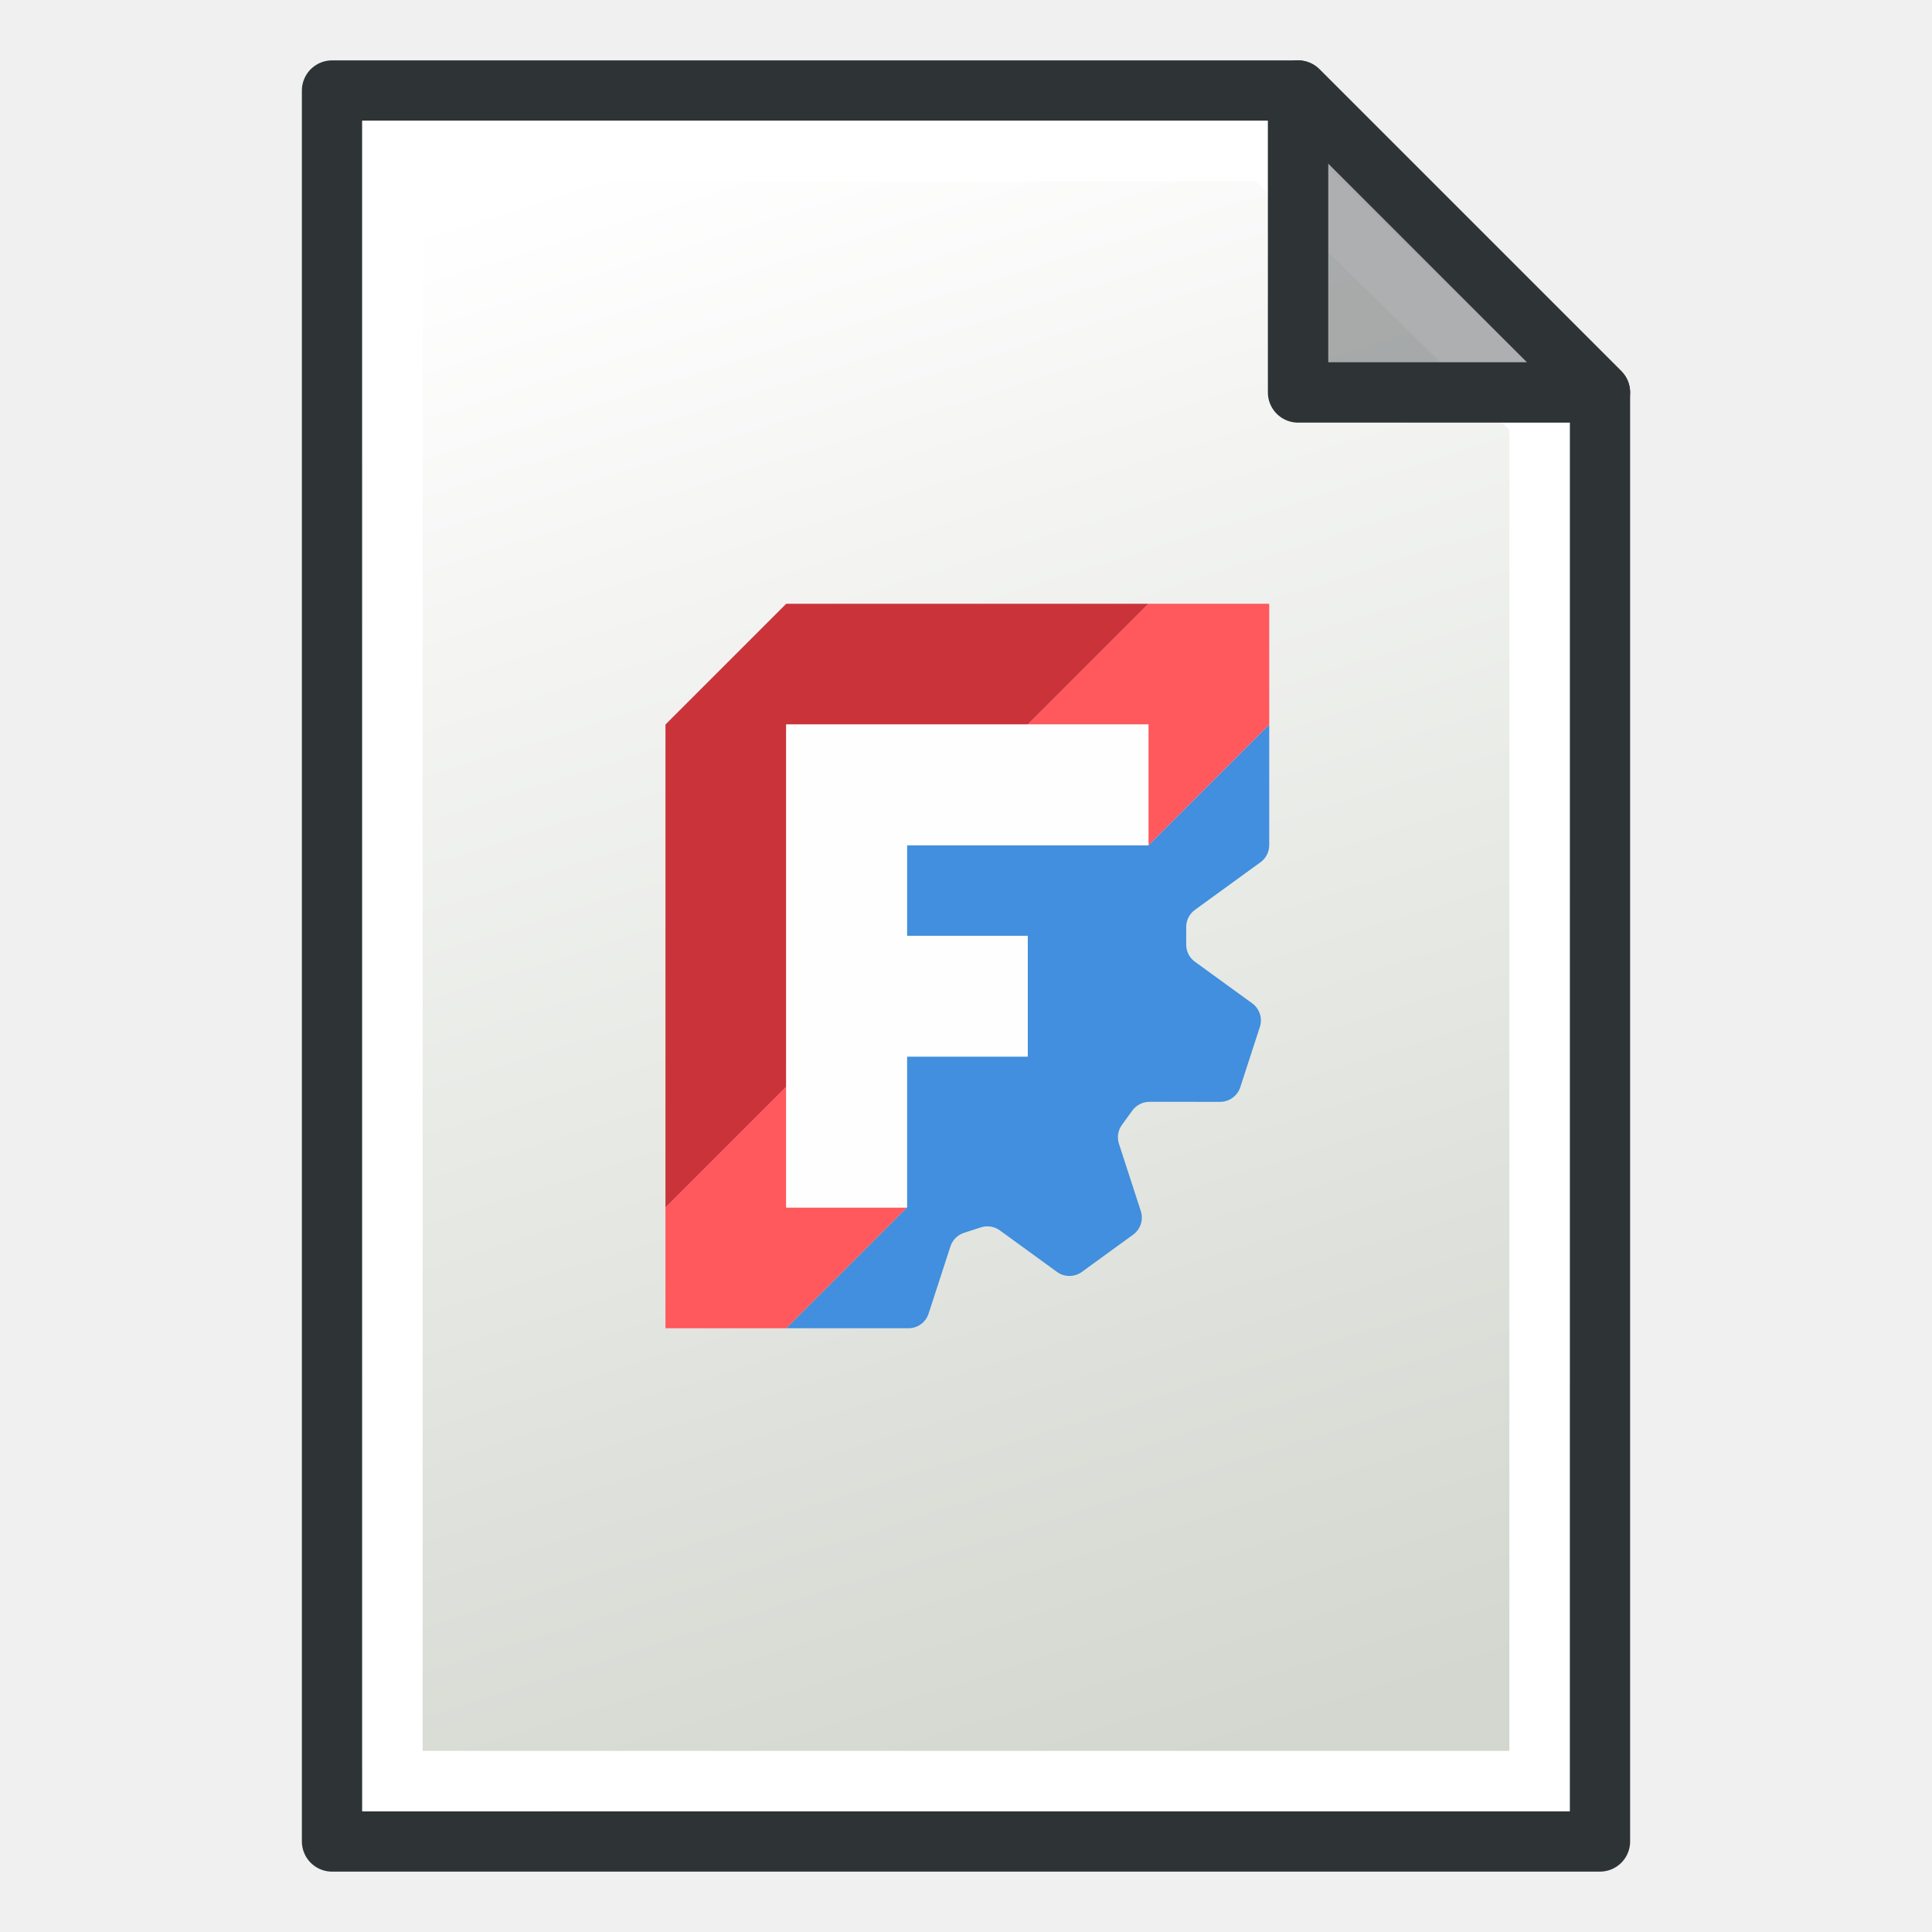
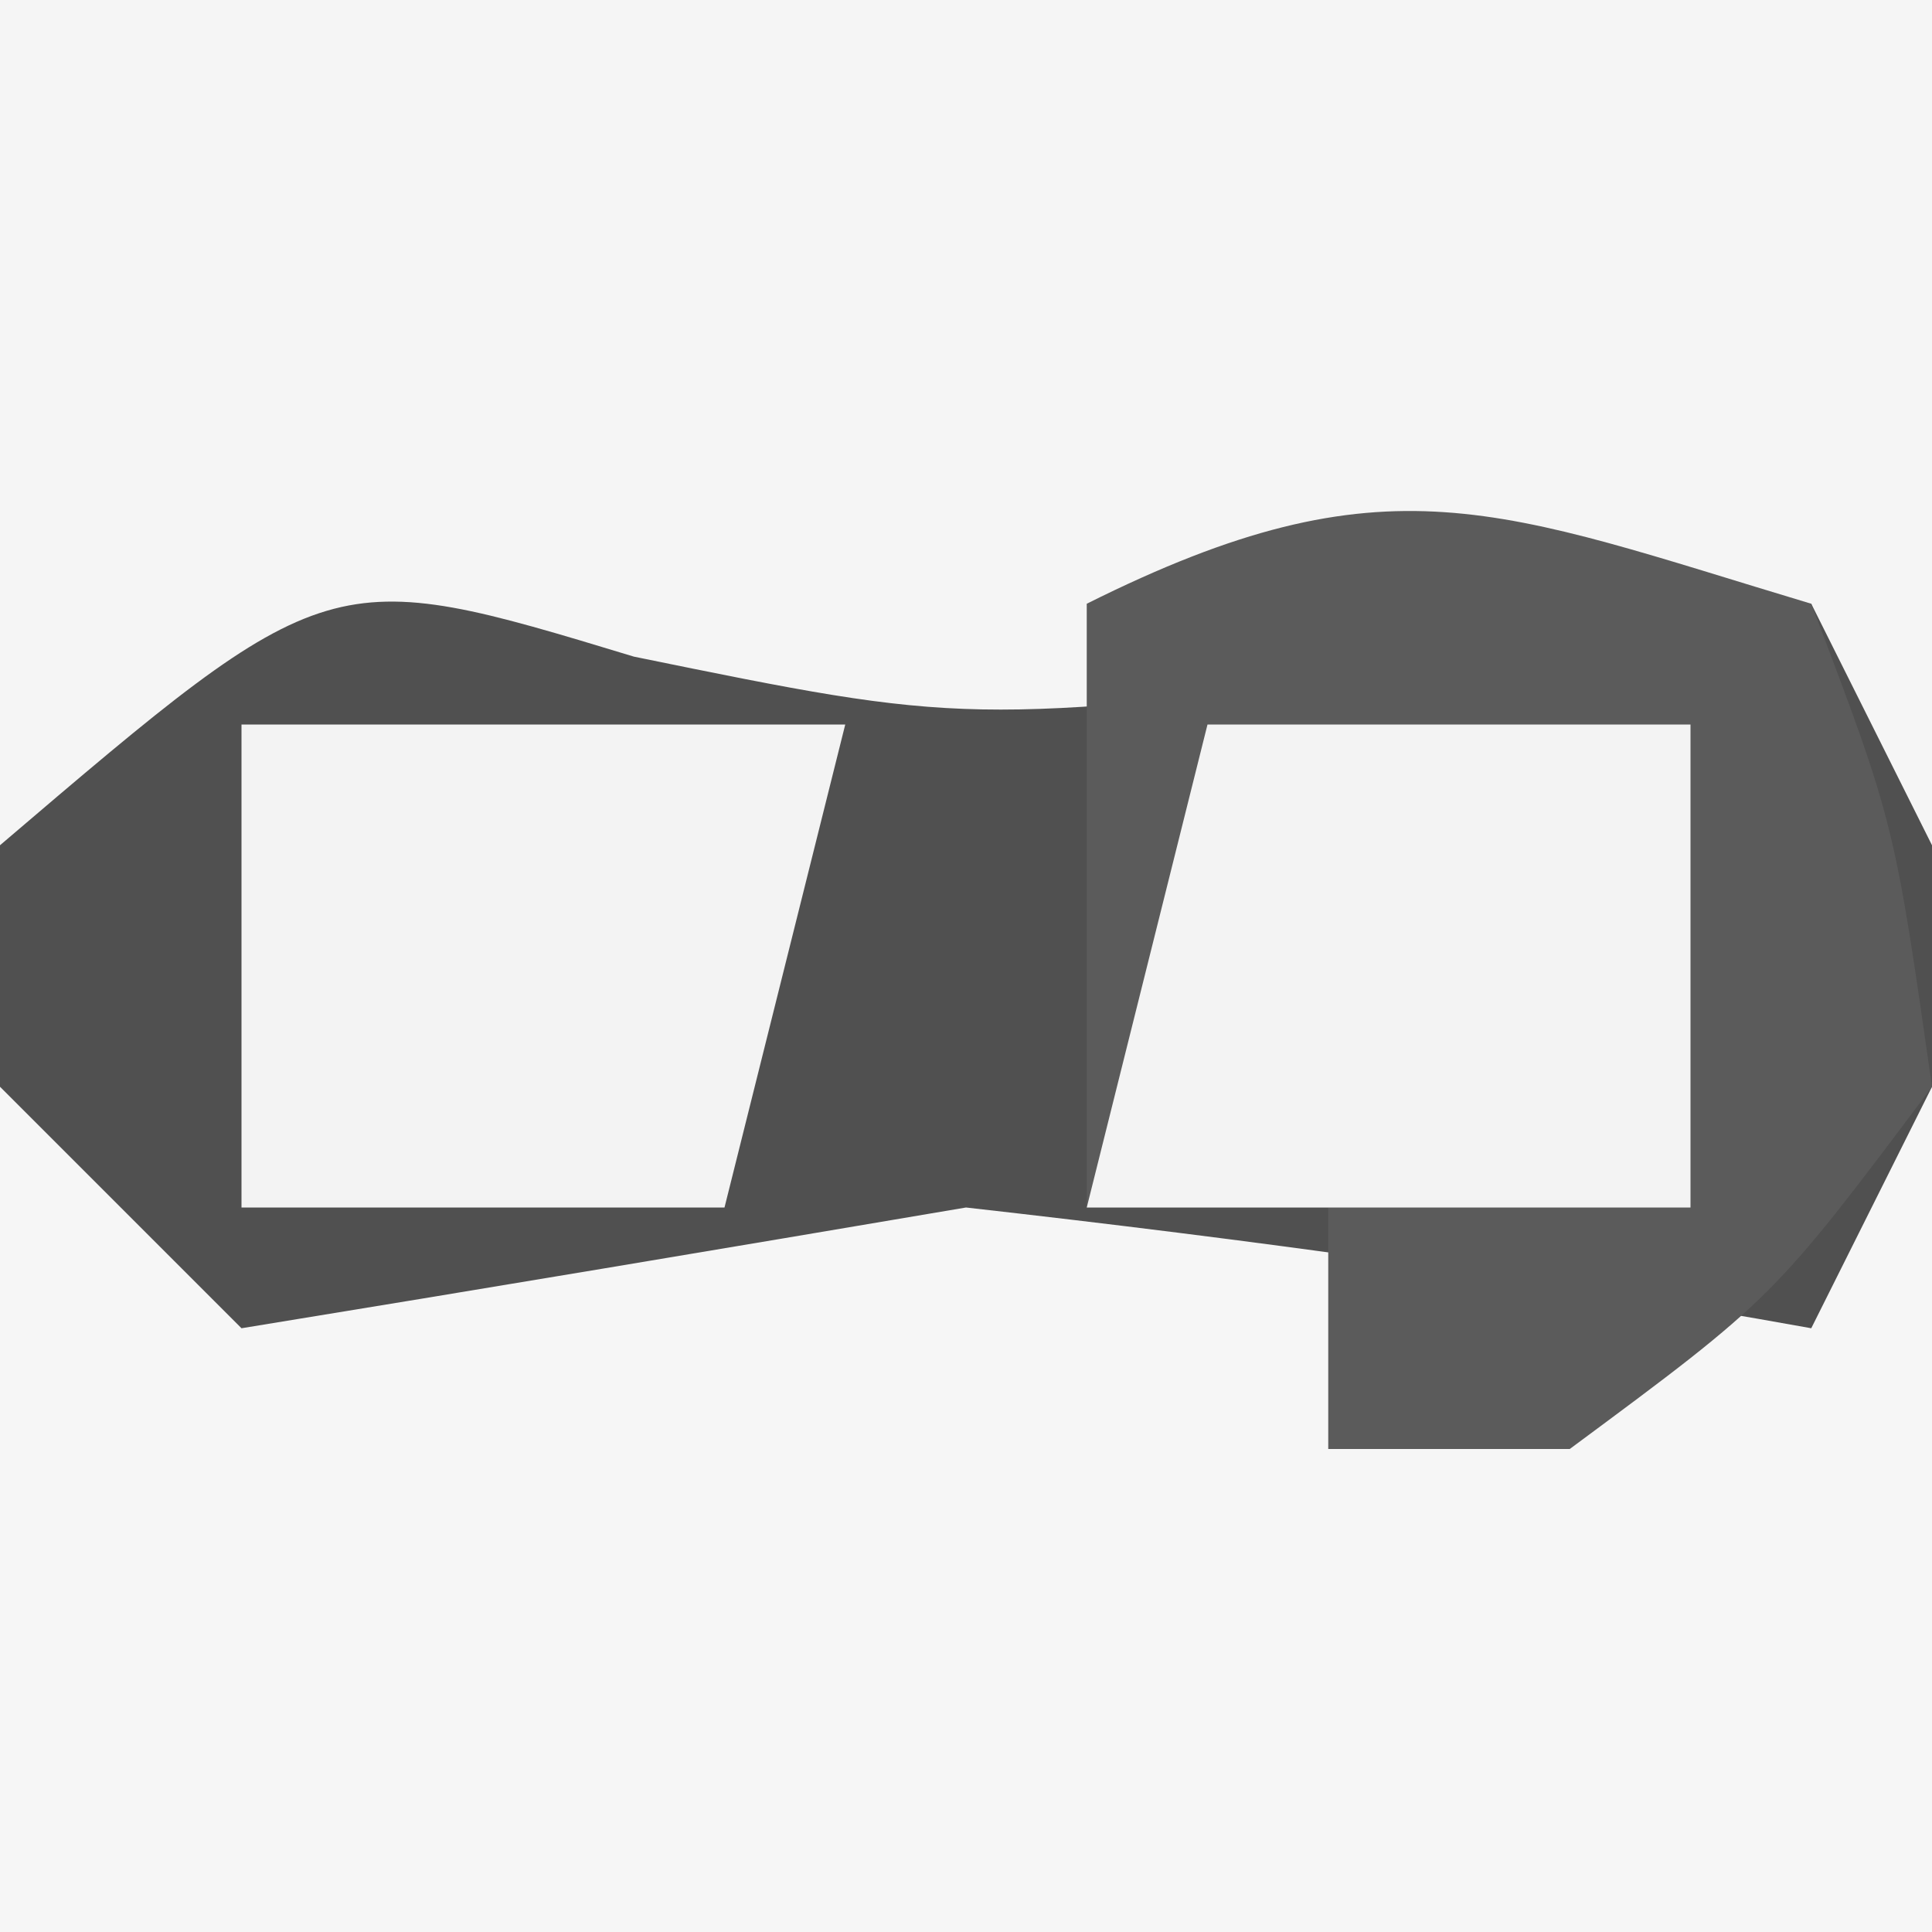
- <svg xmlns="http://www.w3.org/2000/svg" xmlns:xlink="http://www.w3.org/1999/xlink" width="64" height="64" id="svg2869" version="1.1" viewBox="0 0 64 64">
-   <defs id="defs2871">
-     <linearGradient xlink:href="#linearGradient3765" id="linearGradient3771" x1="98" y1="1047.362" x2="81" y2="993.362" gradientUnits="userSpaceOnUse" gradientTransform="translate(-60,-988.3622)" />
-     <linearGradient id="linearGradient3765">
-       <stop style="stop-color:#d3d7cf;stop-opacity:1;" offset="0" id="stop3767" />
-       <stop style="stop-color:#ffffff;stop-opacity:1" offset="1" id="stop3769" />
-     </linearGradient>
-   </defs>
-   <g id="layer3" style="display:inline">
-     <g id="layer3-3" style="display:inline">
-       <path style="fill:url(#linearGradient3771);fill-opacity:1;stroke:#2e3436;stroke-width:2;stroke-linecap:butt;stroke-linejoin:round;stroke-opacity:1" d="m 11,3 v 58 h 42 v -48 L 43,3 Z" id="path2991" />
-       <path style="fill:none;stroke:#ffffff;stroke-width:2;stroke-linecap:butt;stroke-linejoin:miter;stroke-opacity:1" d="M 13,5 V 59 H 51 V 13.814 L 41.997,5 Z" id="path3763" />
-       <path style="fill:#2e3436;fill-opacity:0.392;stroke:#2e3436;stroke-width:2;stroke-linecap:butt;stroke-linejoin:round;stroke-opacity:1" d="M 43,3 V 13 H 53 Z" id="path2993" />
-       <g id="g2" transform="translate(20.04455,20.00027)">
-         <path d="m 22,4 -4,4 h -8 V 11 H 14 v 4 h -4 v 5 L 6,24 h 4.05 c 0.303,-1e-6 0.572,-0.195 0.666,-0.484 l 0.724,-2.228 c 0.069,-0.213 0.236,-0.38 0.45,-0.449 l 0.557,-0.181 c 0.213,-0.069 0.447,-0.032 0.628,0.099 l 1.895,1.377 c 0.245,0.178 0.578,0.178 0.823,0 l 1.699,-1.235 c 0.245,-0.178 0.348,-0.494 0.254,-0.782 l -0.724,-2.228 c -0.069,-0.213 -0.032,-0.447 0.1,-0.628 l 0.344,-0.473 c 0.132,-0.181 0.342,-0.289 0.566,-0.289 l 2.343,5.1e-4 c 0.303,10e-6 0.572,-0.196 0.666,-0.484 l 0.649,-1.997 c 0.094,-0.288 -0.009,-0.605 -0.254,-0.783 L 19.539,11.859 C 19.357,11.727 19.25,11.517 19.25,11.293 V 10.707 c 1.9e-5,-0.224 0.107,-0.435 0.288,-0.566 L 21.712,8.562 C 21.893,8.431 22,8.22 22,7.996 Z" style="fill:#418fde;fill-opacity:1;fill-rule:evenodd;stroke:none;stroke-width:2.646;stroke-linecap:square" id="path8" />
-         <path id="path7" style="display:inline;fill:#ff585d;fill-opacity:1;fill-rule:evenodd;stroke:none;stroke-width:2.646;stroke-linecap:square" d="m 18,0 -4,4 h 4 V 8 L 22,4 V 0 Z M 6,16 2,20 v 4 h 4 l 4,-4 H 6 Z" />
-         <path d="M 6,0 2,4 V 20 L 6,16 V 4 h 8 l 4,-4 z" style="fill:#cb333b;fill-rule:evenodd;stroke-width:2.646;stroke-linecap:square" id="path3" />
-         <path d="M 6,20 H 10 V 15 H 14 V 11 H 10 V 8 h 8 V 4 H 6 Z" style="fill:#fefefe;fill-opacity:1;fill-rule:evenodd;stroke:none;stroke-width:2.646;stroke-linecap:square" id="path9" />
-       </g>
-     </g>
-   </g>
+ <svg xmlns="http://www.w3.org/2000/svg" version="1.1" width="16" height="16">
+   <path d="M0 0 C5.28 0 10.56 0 16 0 C16 5.28 16 10.56 16 16 C10.72 16 5.44 16 0 16 C0 10.72 0 5.44 0 0 Z " fill="#505050" transform="translate(0,0)" />
+   <path d="M0 0 C5.28 0 10.56 0 16 0 C16 2.31 16 4.62 16 7 C15.67 6.34 15.34 5.68 15 5 C13.948 5.186 12.896 5.371 11.812 5.562 C8 6 8 6 5.25 5.438 C2.728 4.673 2.728 4.673 0 7 C0 4.69 0 2.38 0 0 Z " fill="#F5F5F5" transform="translate(0,0)" />
+   <path d="M0 0 C0.66 0.66 1.32 1.32 2 2 C4.001 1.674 6.001 1.339 8 1 C10.342 1.264 12.68 1.582 15 2 C15.33 1.34 15.66 0.68 16 0 C16 2.31 16 4.62 16 7 C10.72 7 5.44 7 0 7 C0 4.69 0 2.38 0 0 Z " fill="#F6F6F6" transform="translate(0,9)" />
+   <path d="M0 0 C0.688 1.812 0.688 1.812 1 4 C-0.312 5.75 -0.312 5.75 -2 7 C-2.66 7 -3.32 7 -4 7 C-4 6.34 -4 5.68 -4 5 C-4.66 5 -5.32 5 -6 5 C-6 3.35 -6 1.7 -6 0 C-3.509 -1.245 -2.589 -0.777 0 0 Z " fill="#5B5B5B" transform="translate(15,5)" />
+   <path d="M0 0 C1.65 0 3.3 0 5 0 C4.67 1.32 4.34 2.64 4 4 C2.68 4 1.36 4 0 4 C0 2.68 0 1.36 0 0 Z " fill="#F3F3F3" transform="translate(2,6)" />
+   <path d="M0 0 C1.32 0 2.64 0 4 0 C4 1.32 4 2.64 4 4 C2.35 4 0.7 4 -1 4 C-0.67 2.68 -0.34 1.36 0 0 Z " fill="#F3F3F3" transform="translate(10,6)" />
</svg>
